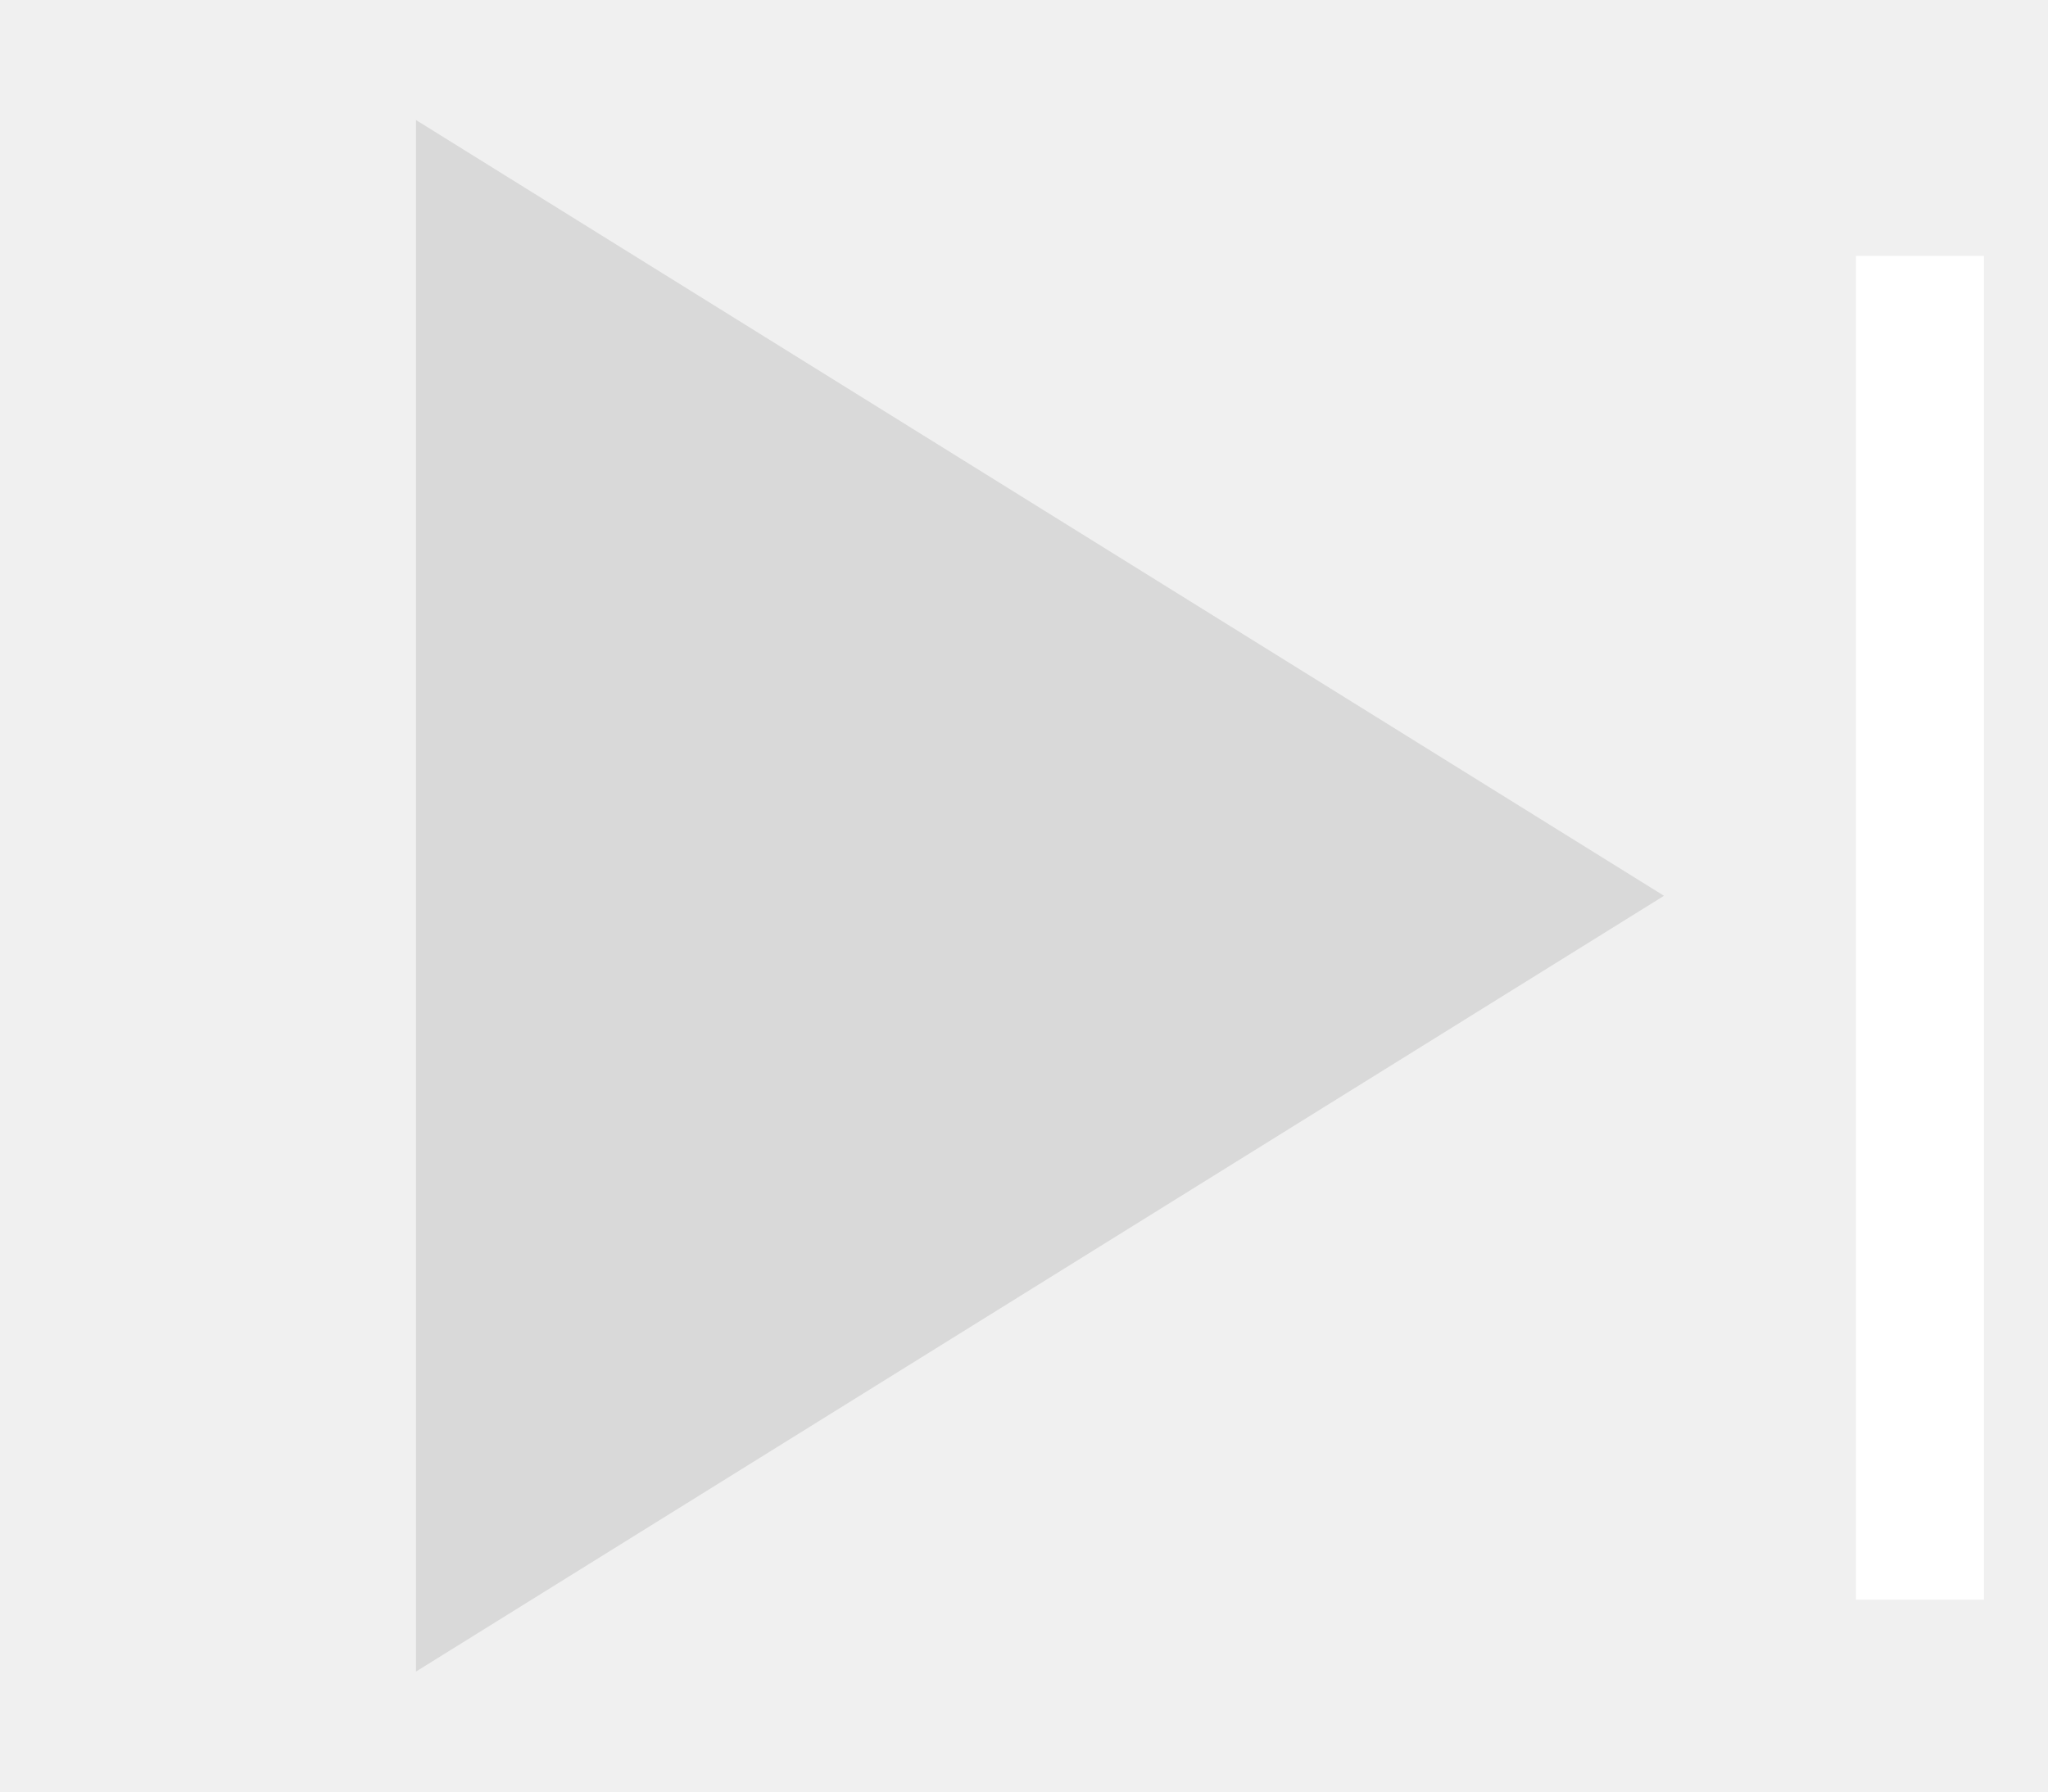
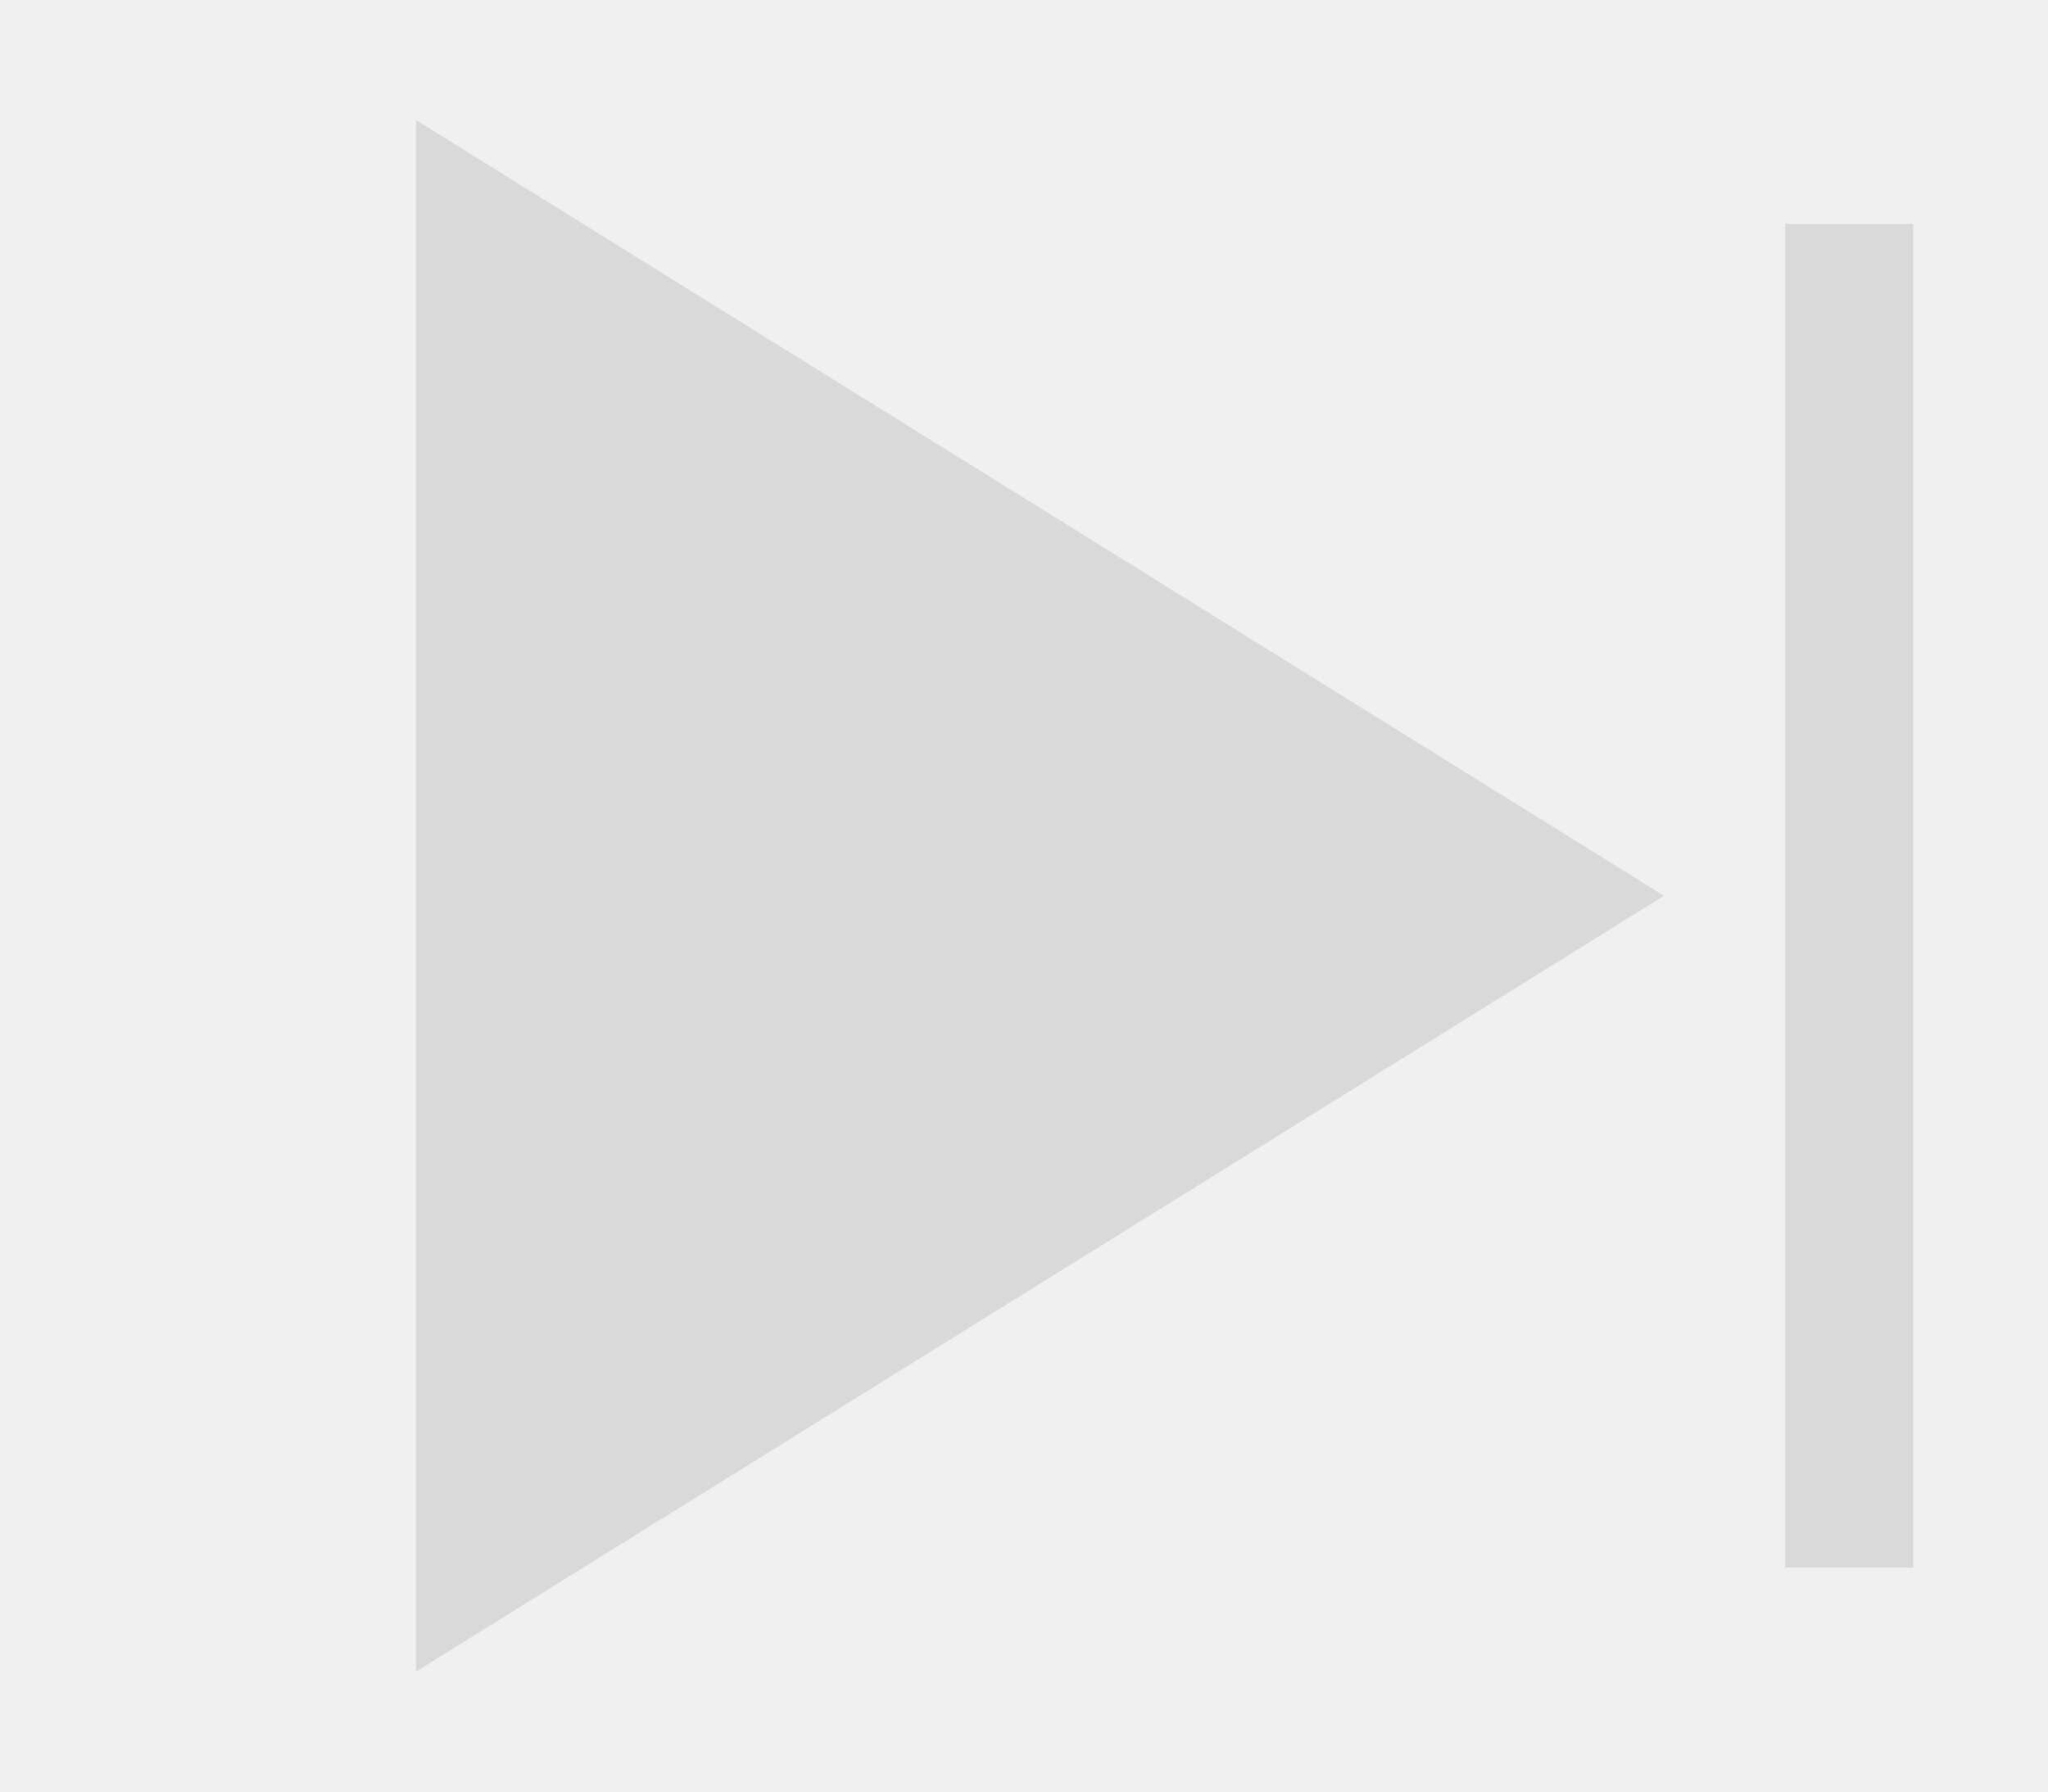
- <svg xmlns="http://www.w3.org/2000/svg" width="16" height="14" viewBox="0 0 16 14" fill="none">
-   <path d="M15 2V12.5" stroke="white" />
-   <path d="M13 7L3.25 0.938L3.25 13.062L13 7Z" fill="#D9D9D9" />
+ <svg xmlns="http://www.w3.org/2000/svg" width="16" height="14" viewBox="0 0 16 14" fill="none" version="1.1" id="svg2">
+   <defs id="defs2">
+     <linearGradient id="swatch1">
+       <stop style="stop-color:#d9d9d9;stop-opacity:1;" offset="0" id="stop1" />
+     </linearGradient>
+   </defs>
+   <path d="M13 7L3.25 0.938L3.25 13.062L13 7Z" fill="#D9D9D9" id="path2" style="stroke:none;stroke-opacity:1" />
+   <path d="m 14.447,1.75 v 10.5" stroke="#d9d9d9" id="path1" style="opacity:1;fill:none;fill-opacity:1;fill-rule:nonzero;stroke:#d9d9d9;stroke-opacity:1" />
</svg>
